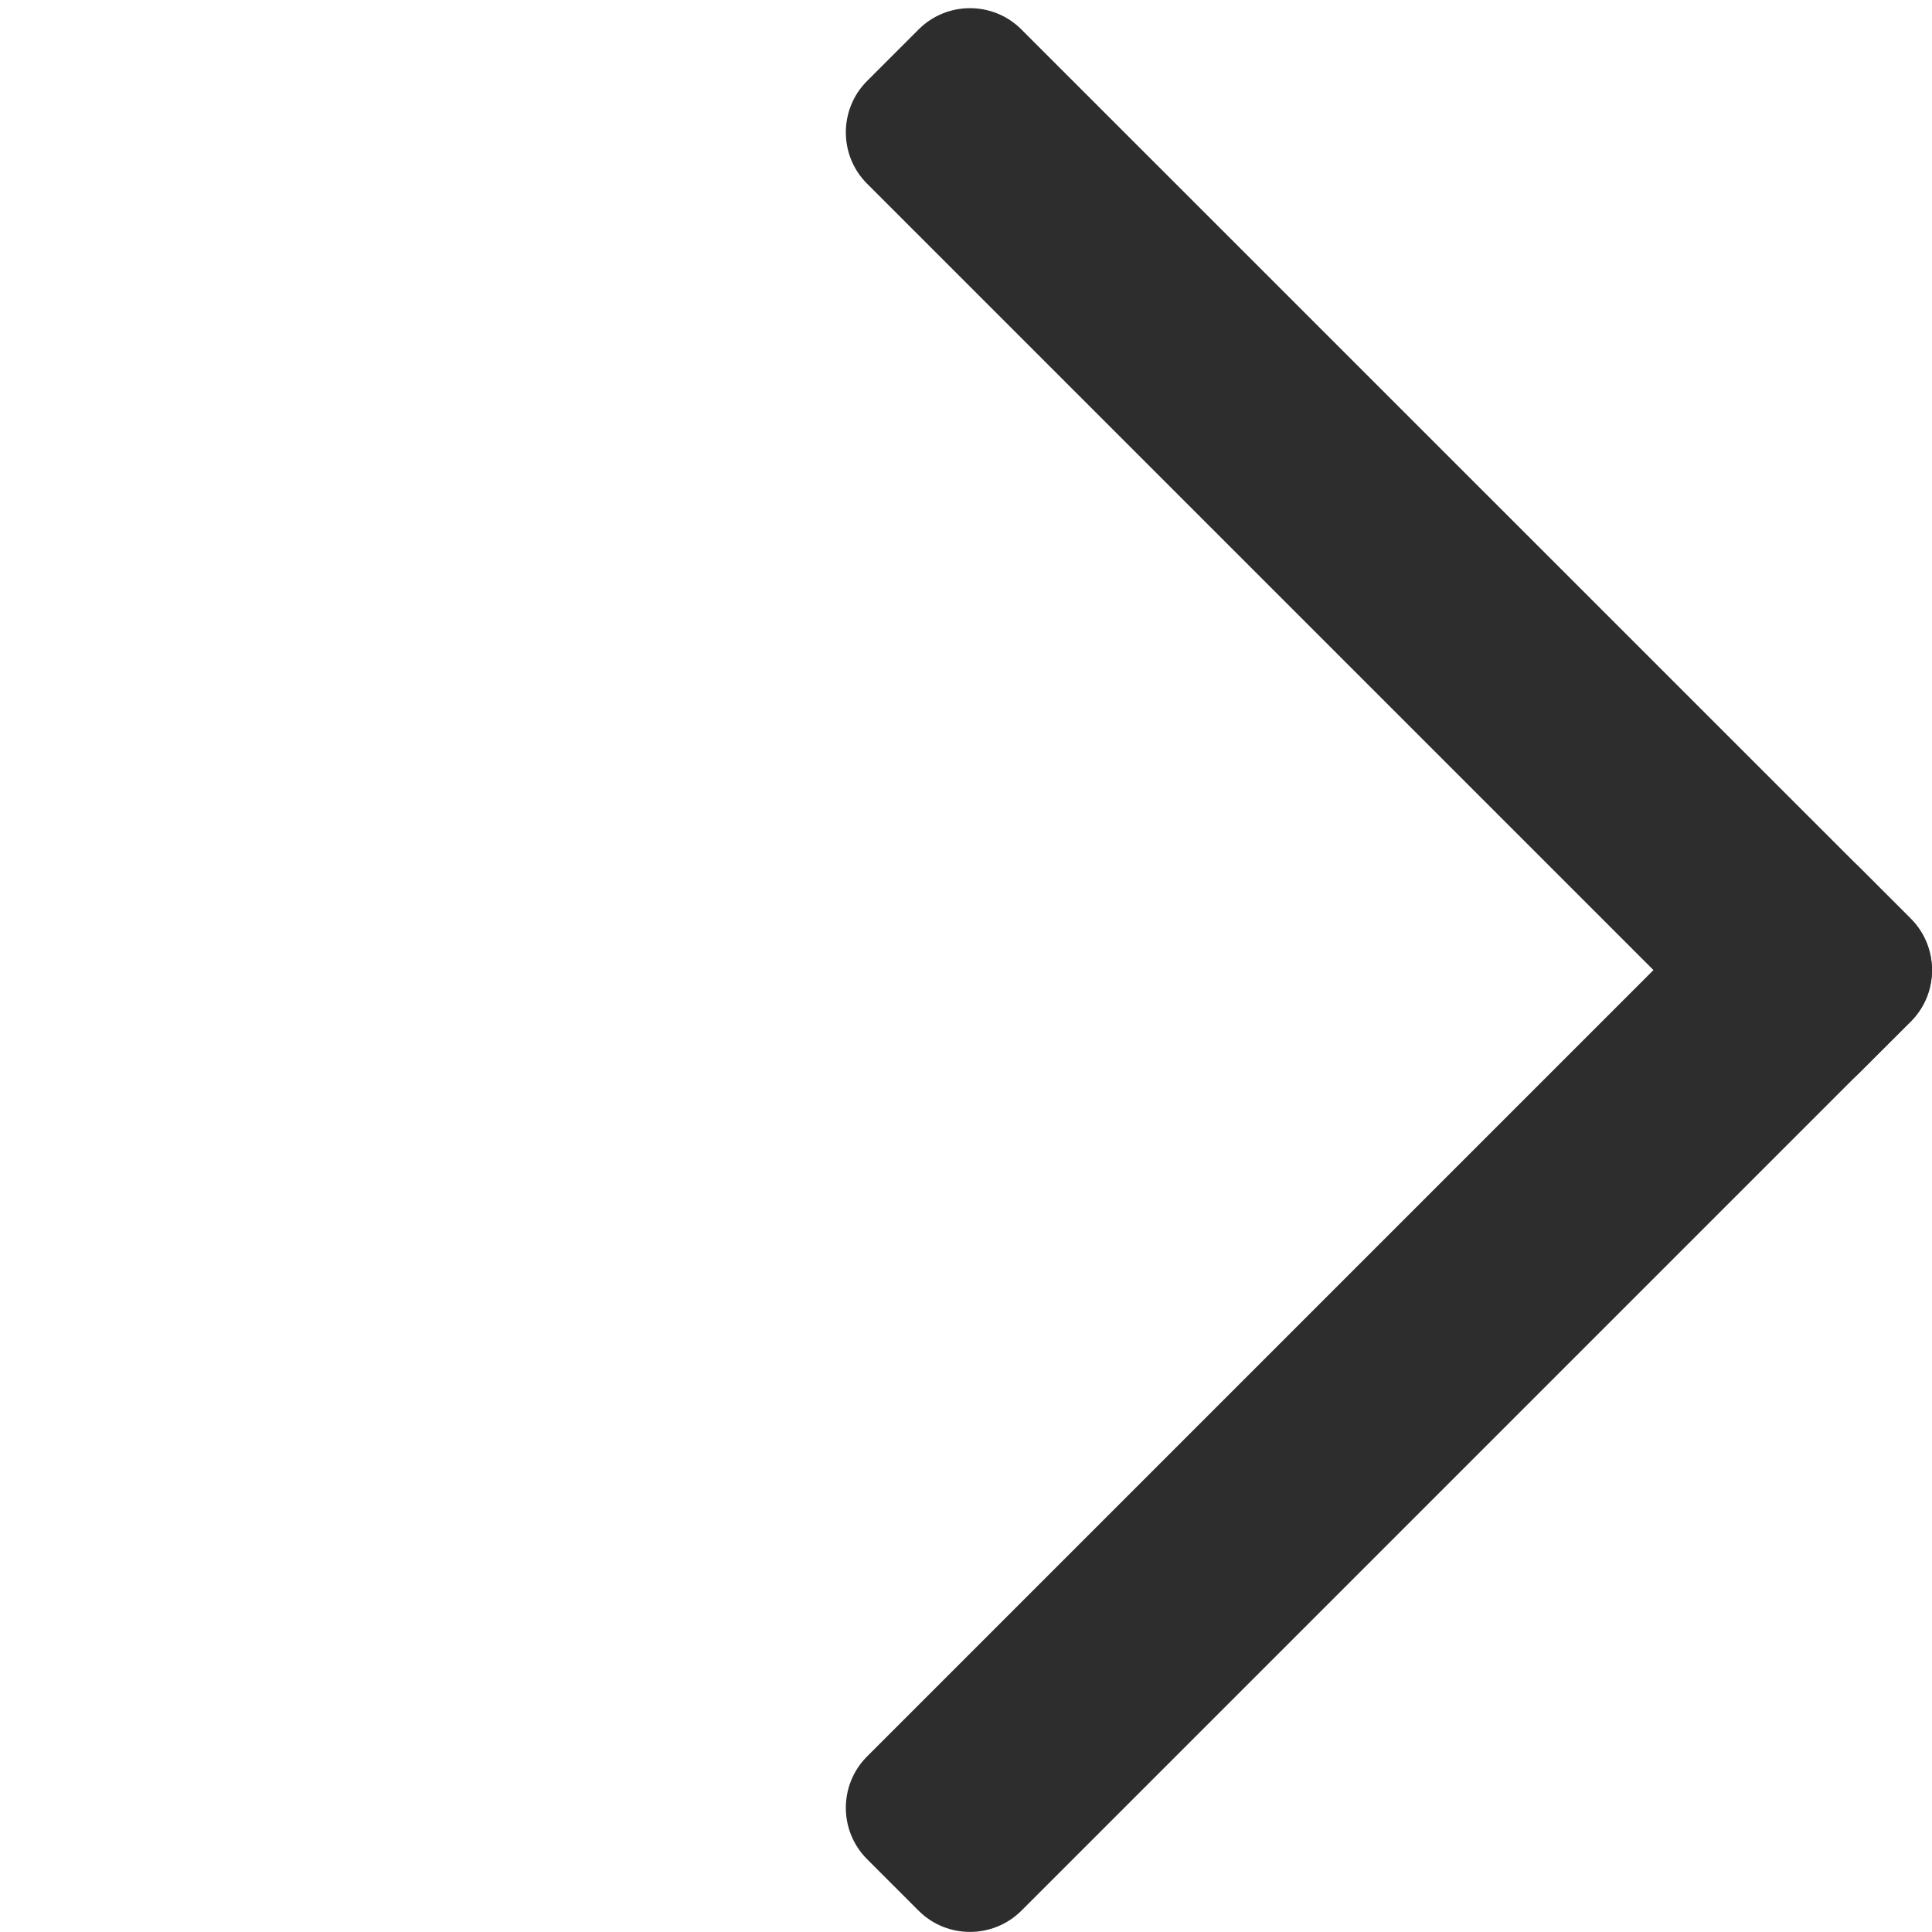
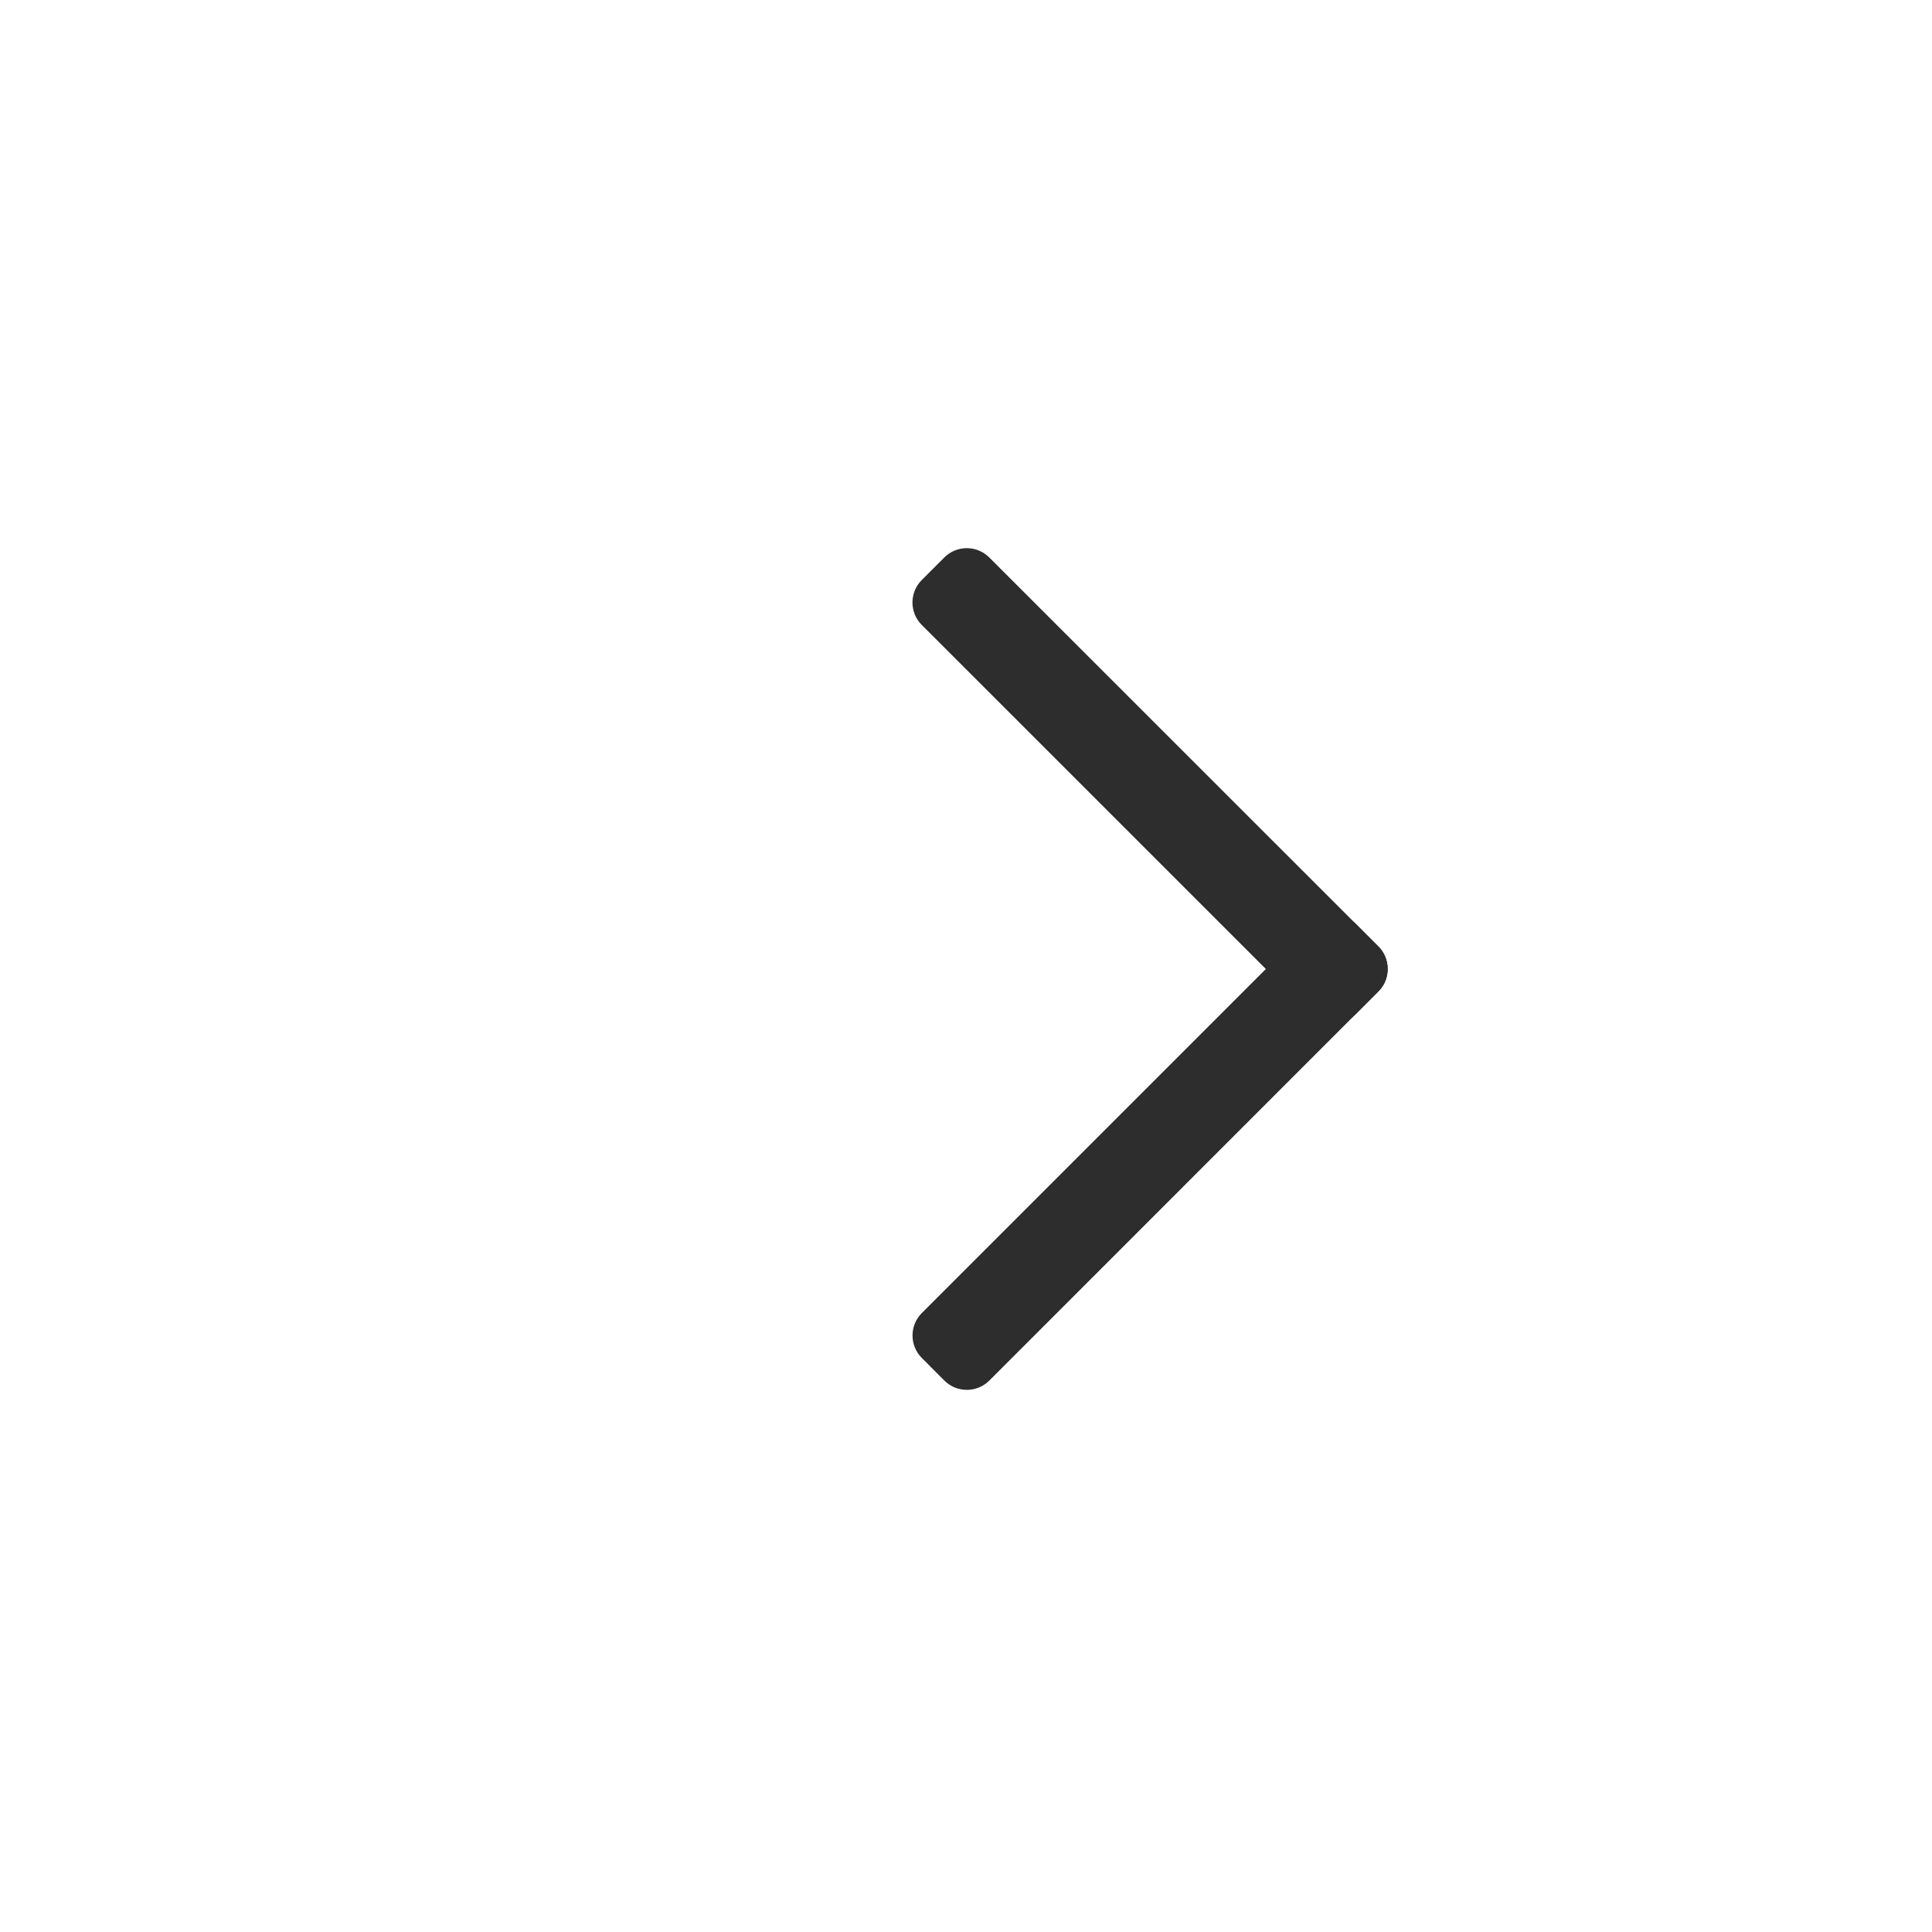
- <svg xmlns="http://www.w3.org/2000/svg" version="1.1" id="Layer_1" x="0px" y="0px" width="14px" height="14px" viewBox="0 0 14 14" enable-background="new 0 0 14 14" xml:space="preserve">
+ <svg xmlns="http://www.w3.org/2000/svg" version="1.1" id="Layer_1" x="0px" y="0px" width="32px" height="32px" viewBox="0 0 32 32" enable-background="new 0 0 32 32" xml:space="preserve">
  <g>
-     <path fill="#2D2D2D" d="M13.472,7.776c-0.205,0.205-0.539,0.205-0.744,0L6.283,1.331c-0.205-0.205-0.205-0.539,0-0.744l0.374-0.374   c0.205-0.205,0.539-0.205,0.744,0l6.446,6.445c0.204,0.205,0.205,0.539,0,0.744L13.472,7.776z" />
-   </g>
-   <g>
-     <path fill="#2D2D2D" d="M6.283,13.472c-0.205-0.205-0.205-0.539,0-0.744l6.445-6.445c0.205-0.205,0.539-0.205,0.744,0l0.374,0.374   c0.204,0.205,0.205,0.539,0,0.744l-6.445,6.445c-0.205,0.204-0.539,0.205-0.744,0L6.283,13.472z" />
+     <g>
+       <path fill="#2D2D2D" d="M22.457,16.796c-0.205,0.205-0.539,0.205-0.744,0l-6.446-6.445c-0.205-0.205-0.205-0.539,0-0.744    l0.374-0.374c0.205-0.205,0.539-0.205,0.744,0l6.446,6.444c0.204,0.205,0.205,0.539,0,0.744L22.457,16.796z" />
+     </g>
+     <g>
+       <path fill="#2D2D2D" d="M15.268,22.492c-0.205-0.205-0.205-0.539,0-0.744l6.445-6.445c0.205-0.205,0.539-0.205,0.744,0    l0.374,0.374c0.204,0.205,0.205,0.539,0,0.744l-6.445,6.446c-0.205,0.204-0.539,0.205-0.744,0L15.268,22.492z" />
+     </g>
  </g>
  <g>
</g>
  <g>
</g>
  <g>
</g>
  <g>
</g>
  <g>
</g>
  <g>
</g>
  <g>
</g>
  <g>
</g>
  <g>
</g>
  <g>
</g>
  <g>
</g>
  <g>
</g>
  <g>
</g>
  <g>
</g>
  <g>
</g>
</svg>
